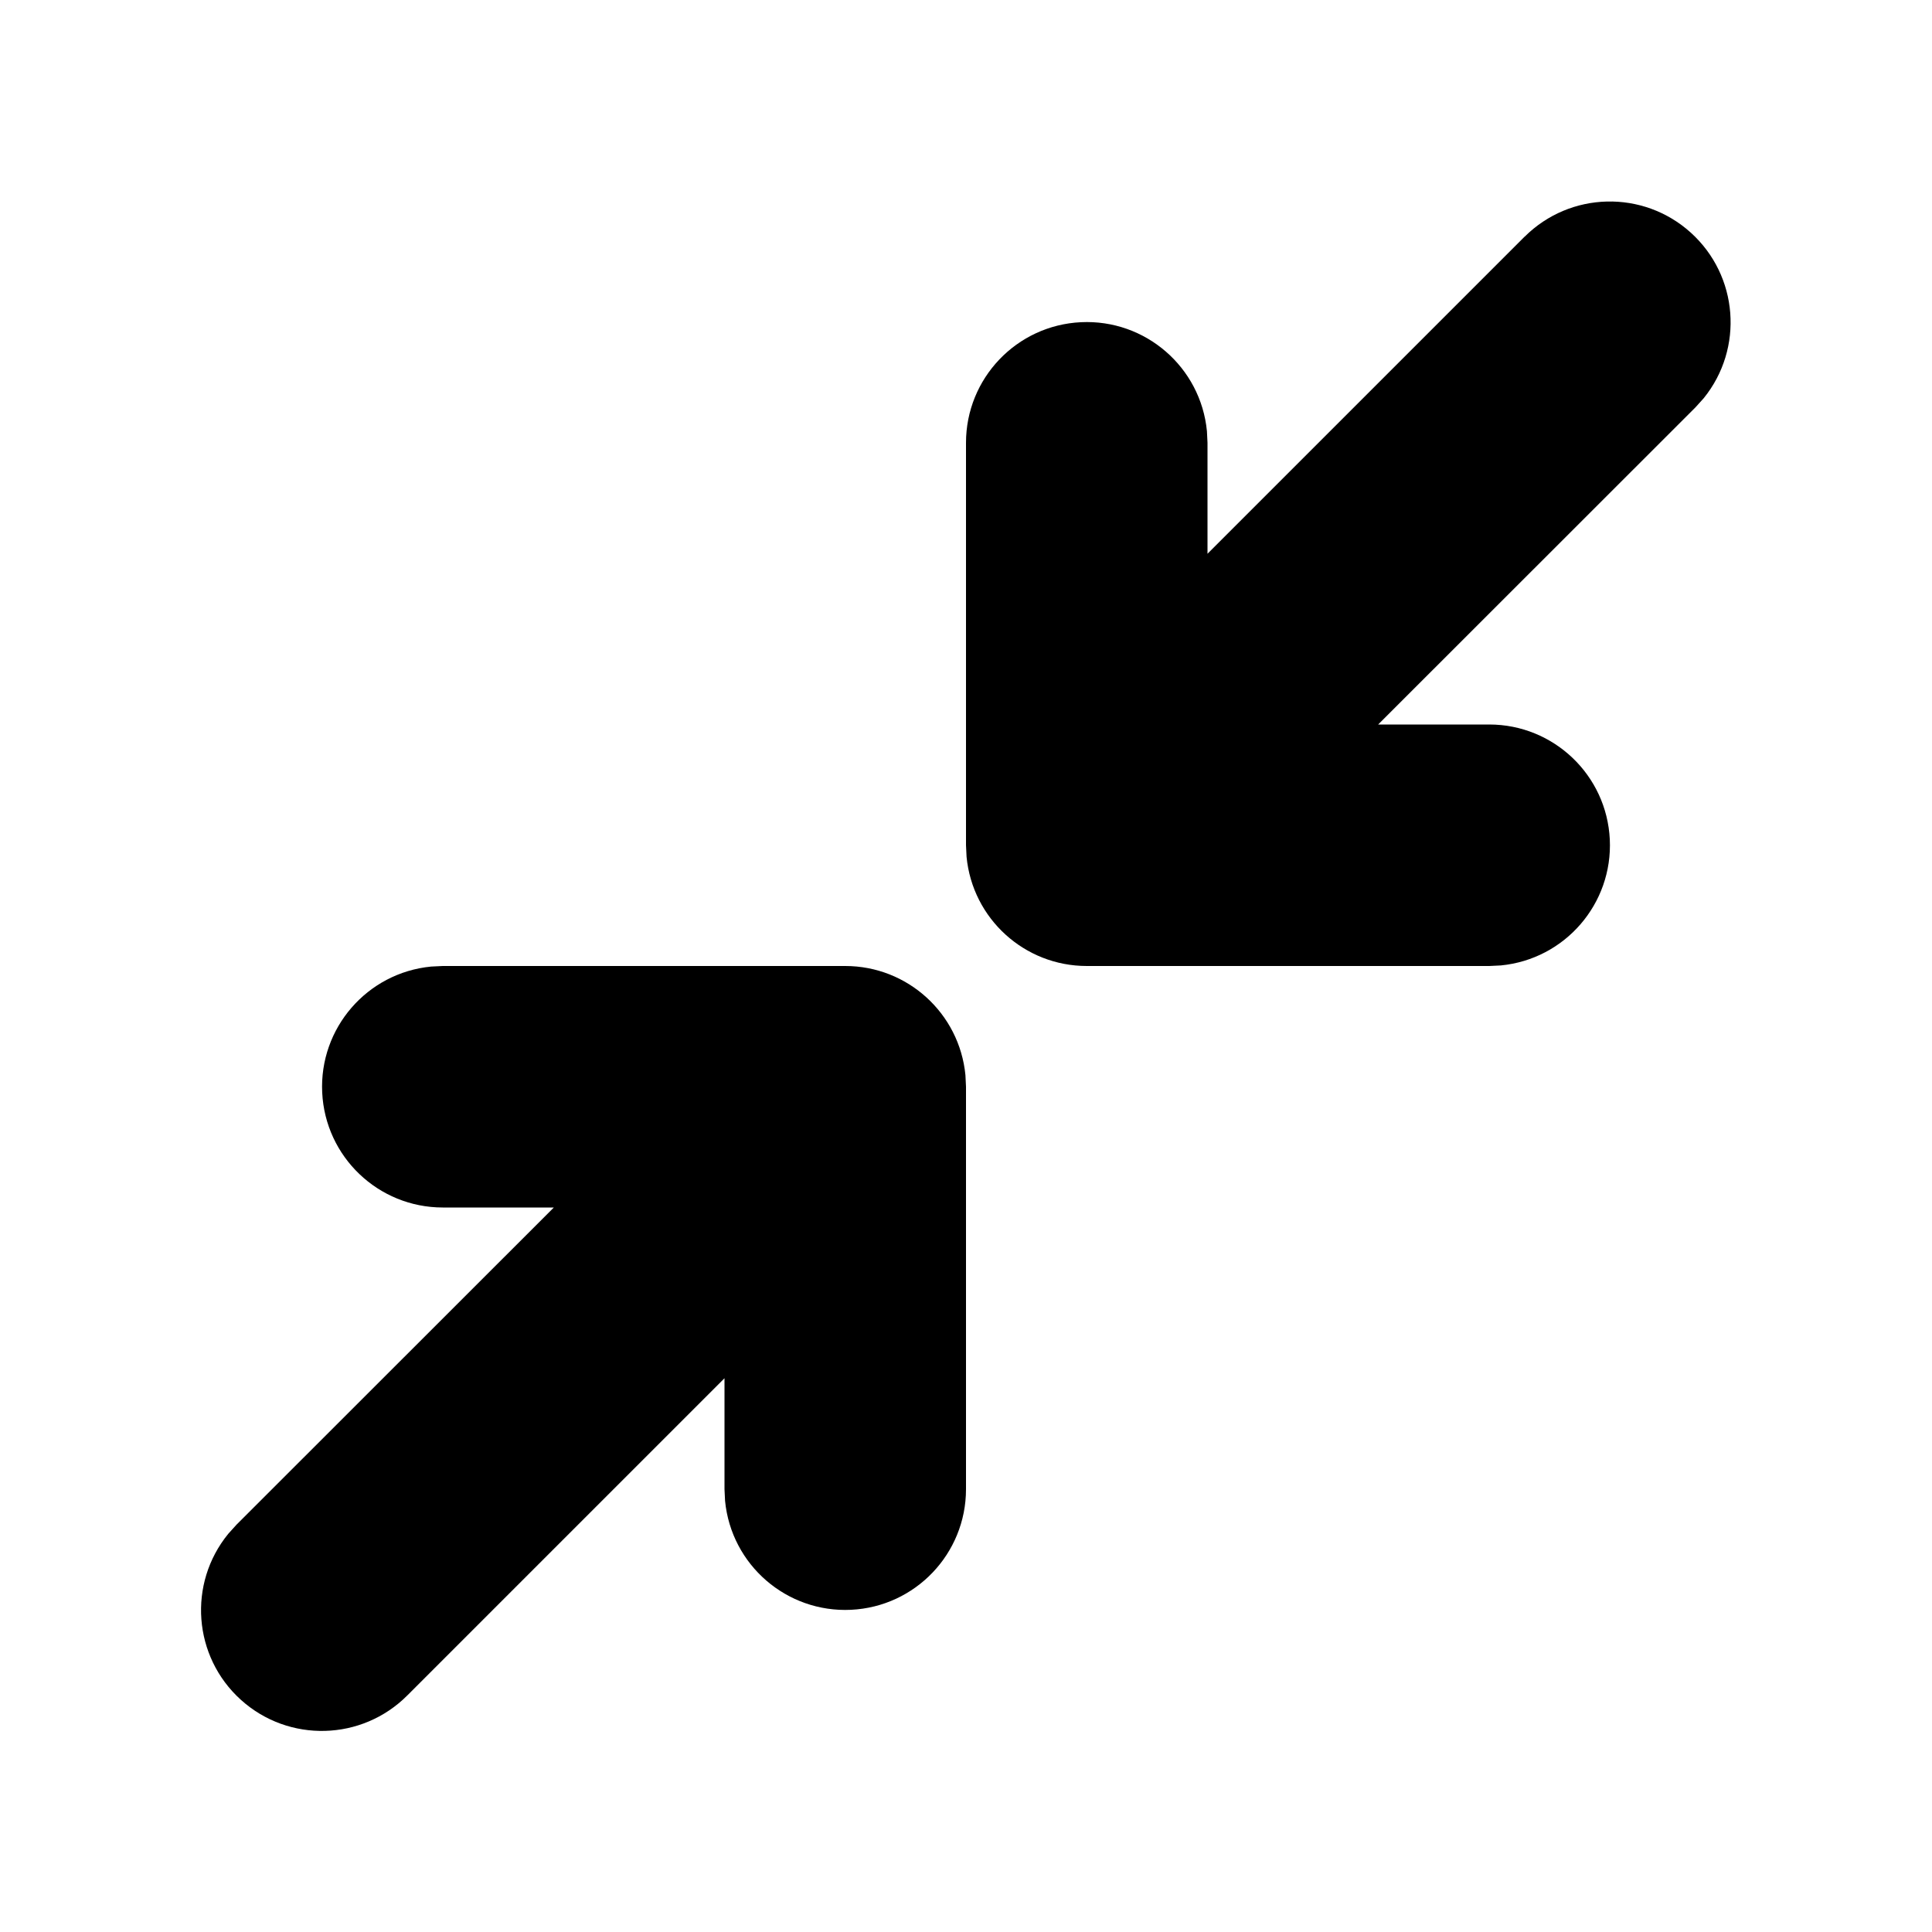
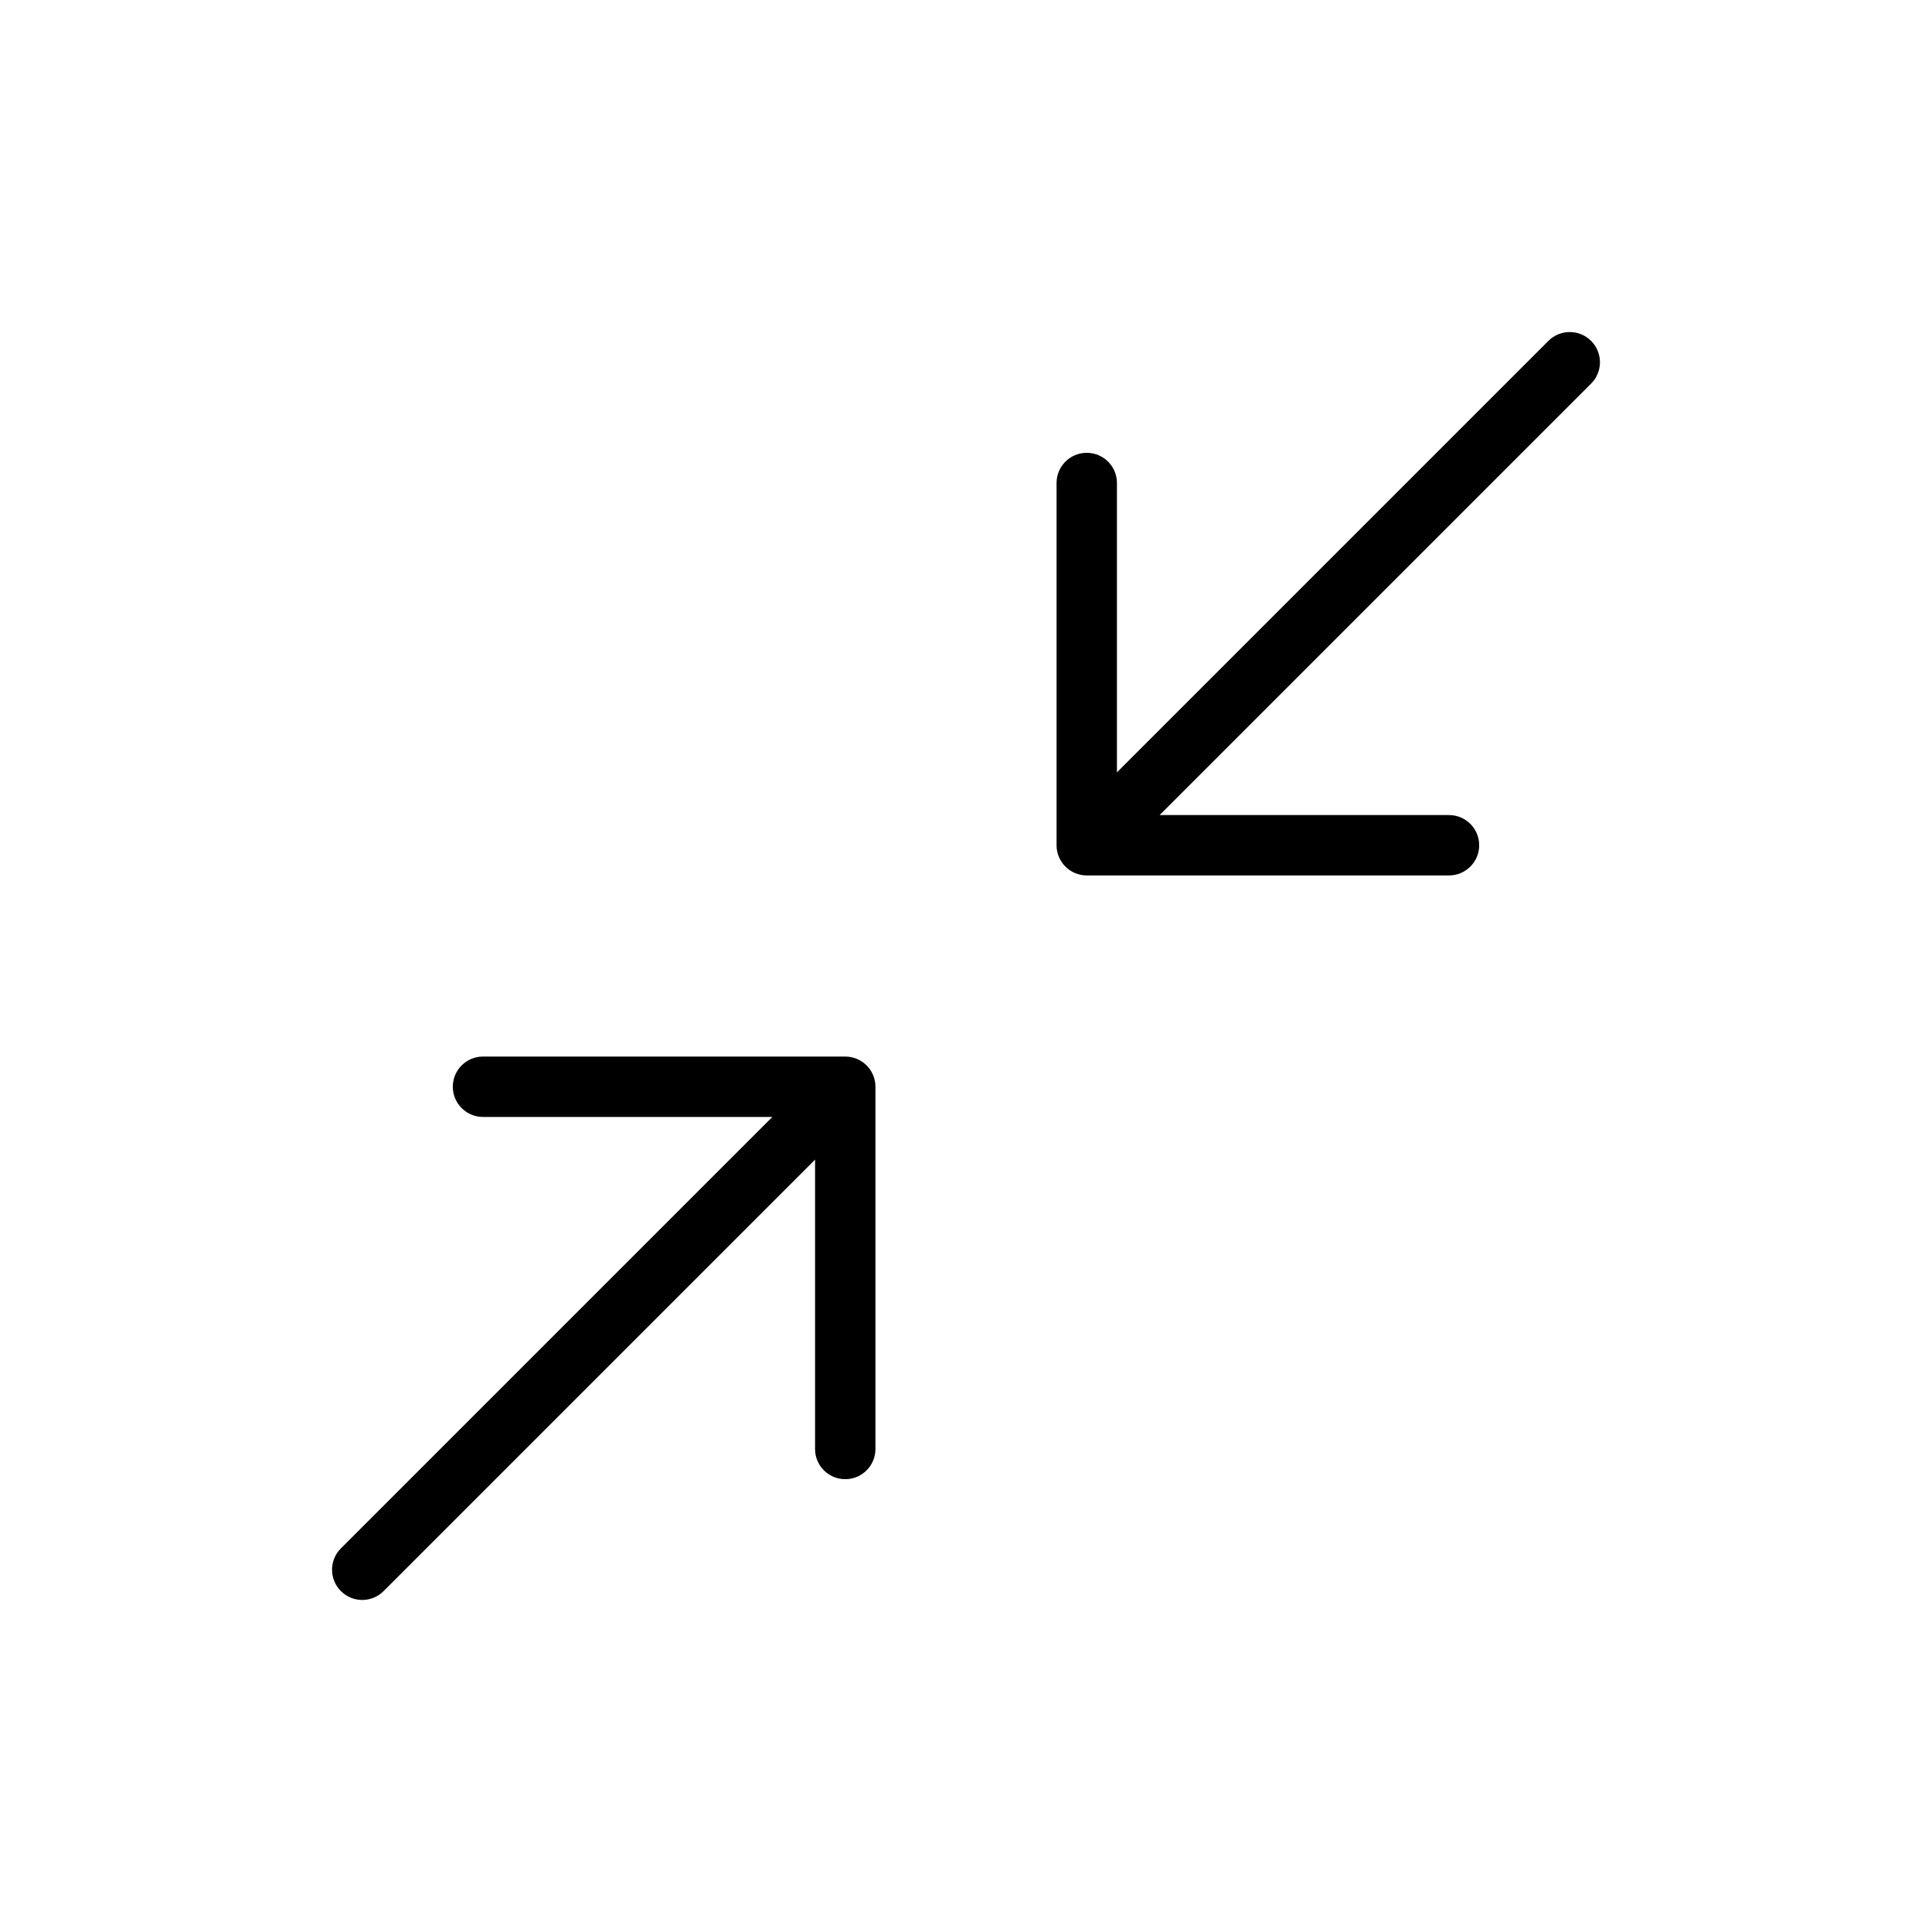
- <svg xmlns="http://www.w3.org/2000/svg" width="2.2em" height="2.2em" viewBox="0 0 24 24">
-   <g fill="none">
-     <path d="M24 0v24H0V0zM12.593 23.258l-.011.002l-.071.035l-.02.004l-.014-.004l-.071-.035c-.01-.004-.019-.001-.024.005l-.004.01l-.017.428l.005.02l.01.013l.104.074l.015.004l.012-.004l.104-.074l.012-.016l.004-.017l-.017-.427c-.002-.01-.009-.017-.017-.018m.265-.113l-.013.002l-.185.093l-.01.01l-.003.011l.018.43l.005.012l.008.007l.201.093c.012.004.023 0 .029-.008l.004-.014l-.034-.614c-.003-.012-.01-.02-.02-.022m-.715.002a.023.023 0 0 0-.027.006l-.006.014l-.034.614c0 .012.007.02.017.024l.015-.002l.201-.093l.01-.008l.004-.011l.017-.43l-.003-.012l-.01-.01z" />
-     <path fill="currentColor" d="M10.5 12a1.5 1.5 0 0 1 1.493 1.356L12 13.5v5a1.5 1.5 0 0 1-2.993.144L9 18.5v-1.379l-3.94 3.94a1.5 1.5 0 0 1-2.224-2.008l.103-.114L6.88 15H5.5a1.5 1.5 0 0 1-.144-2.993L5.5 12zm8.44-9.06a1.5 1.5 0 0 1 2.224 2.007l-.103.114L17.12 9h1.38a1.5 1.5 0 0 1 .144 2.993L18.5 12h-5a1.5 1.5 0 0 1-1.493-1.356L12 10.5v-5a1.5 1.5 0 0 1 2.993-.144L15 5.5v1.379l3.94-3.94Z" />
-   </g>
+ <svg xmlns="http://www.w3.org/2000/svg" width="2.5em" height="2.5em" viewBox="0 0 256 256">
+   <path fill="currentColor" d="M210.83 50.83L153.66 108H192a4 4 0 0 1 0 8h-48a4 4 0 0 1-4-4V64a4 4 0 0 1 8 0v38.34l57.17-57.17a4 4 0 1 1 5.66 5.66M112 140H64a4 4 0 0 0 0 8h38.34l-57.17 57.17a4 4 0 0 0 5.66 5.66L108 153.66V192a4 4 0 0 0 8 0v-48a4 4 0 0 0-4-4" />
</svg>
